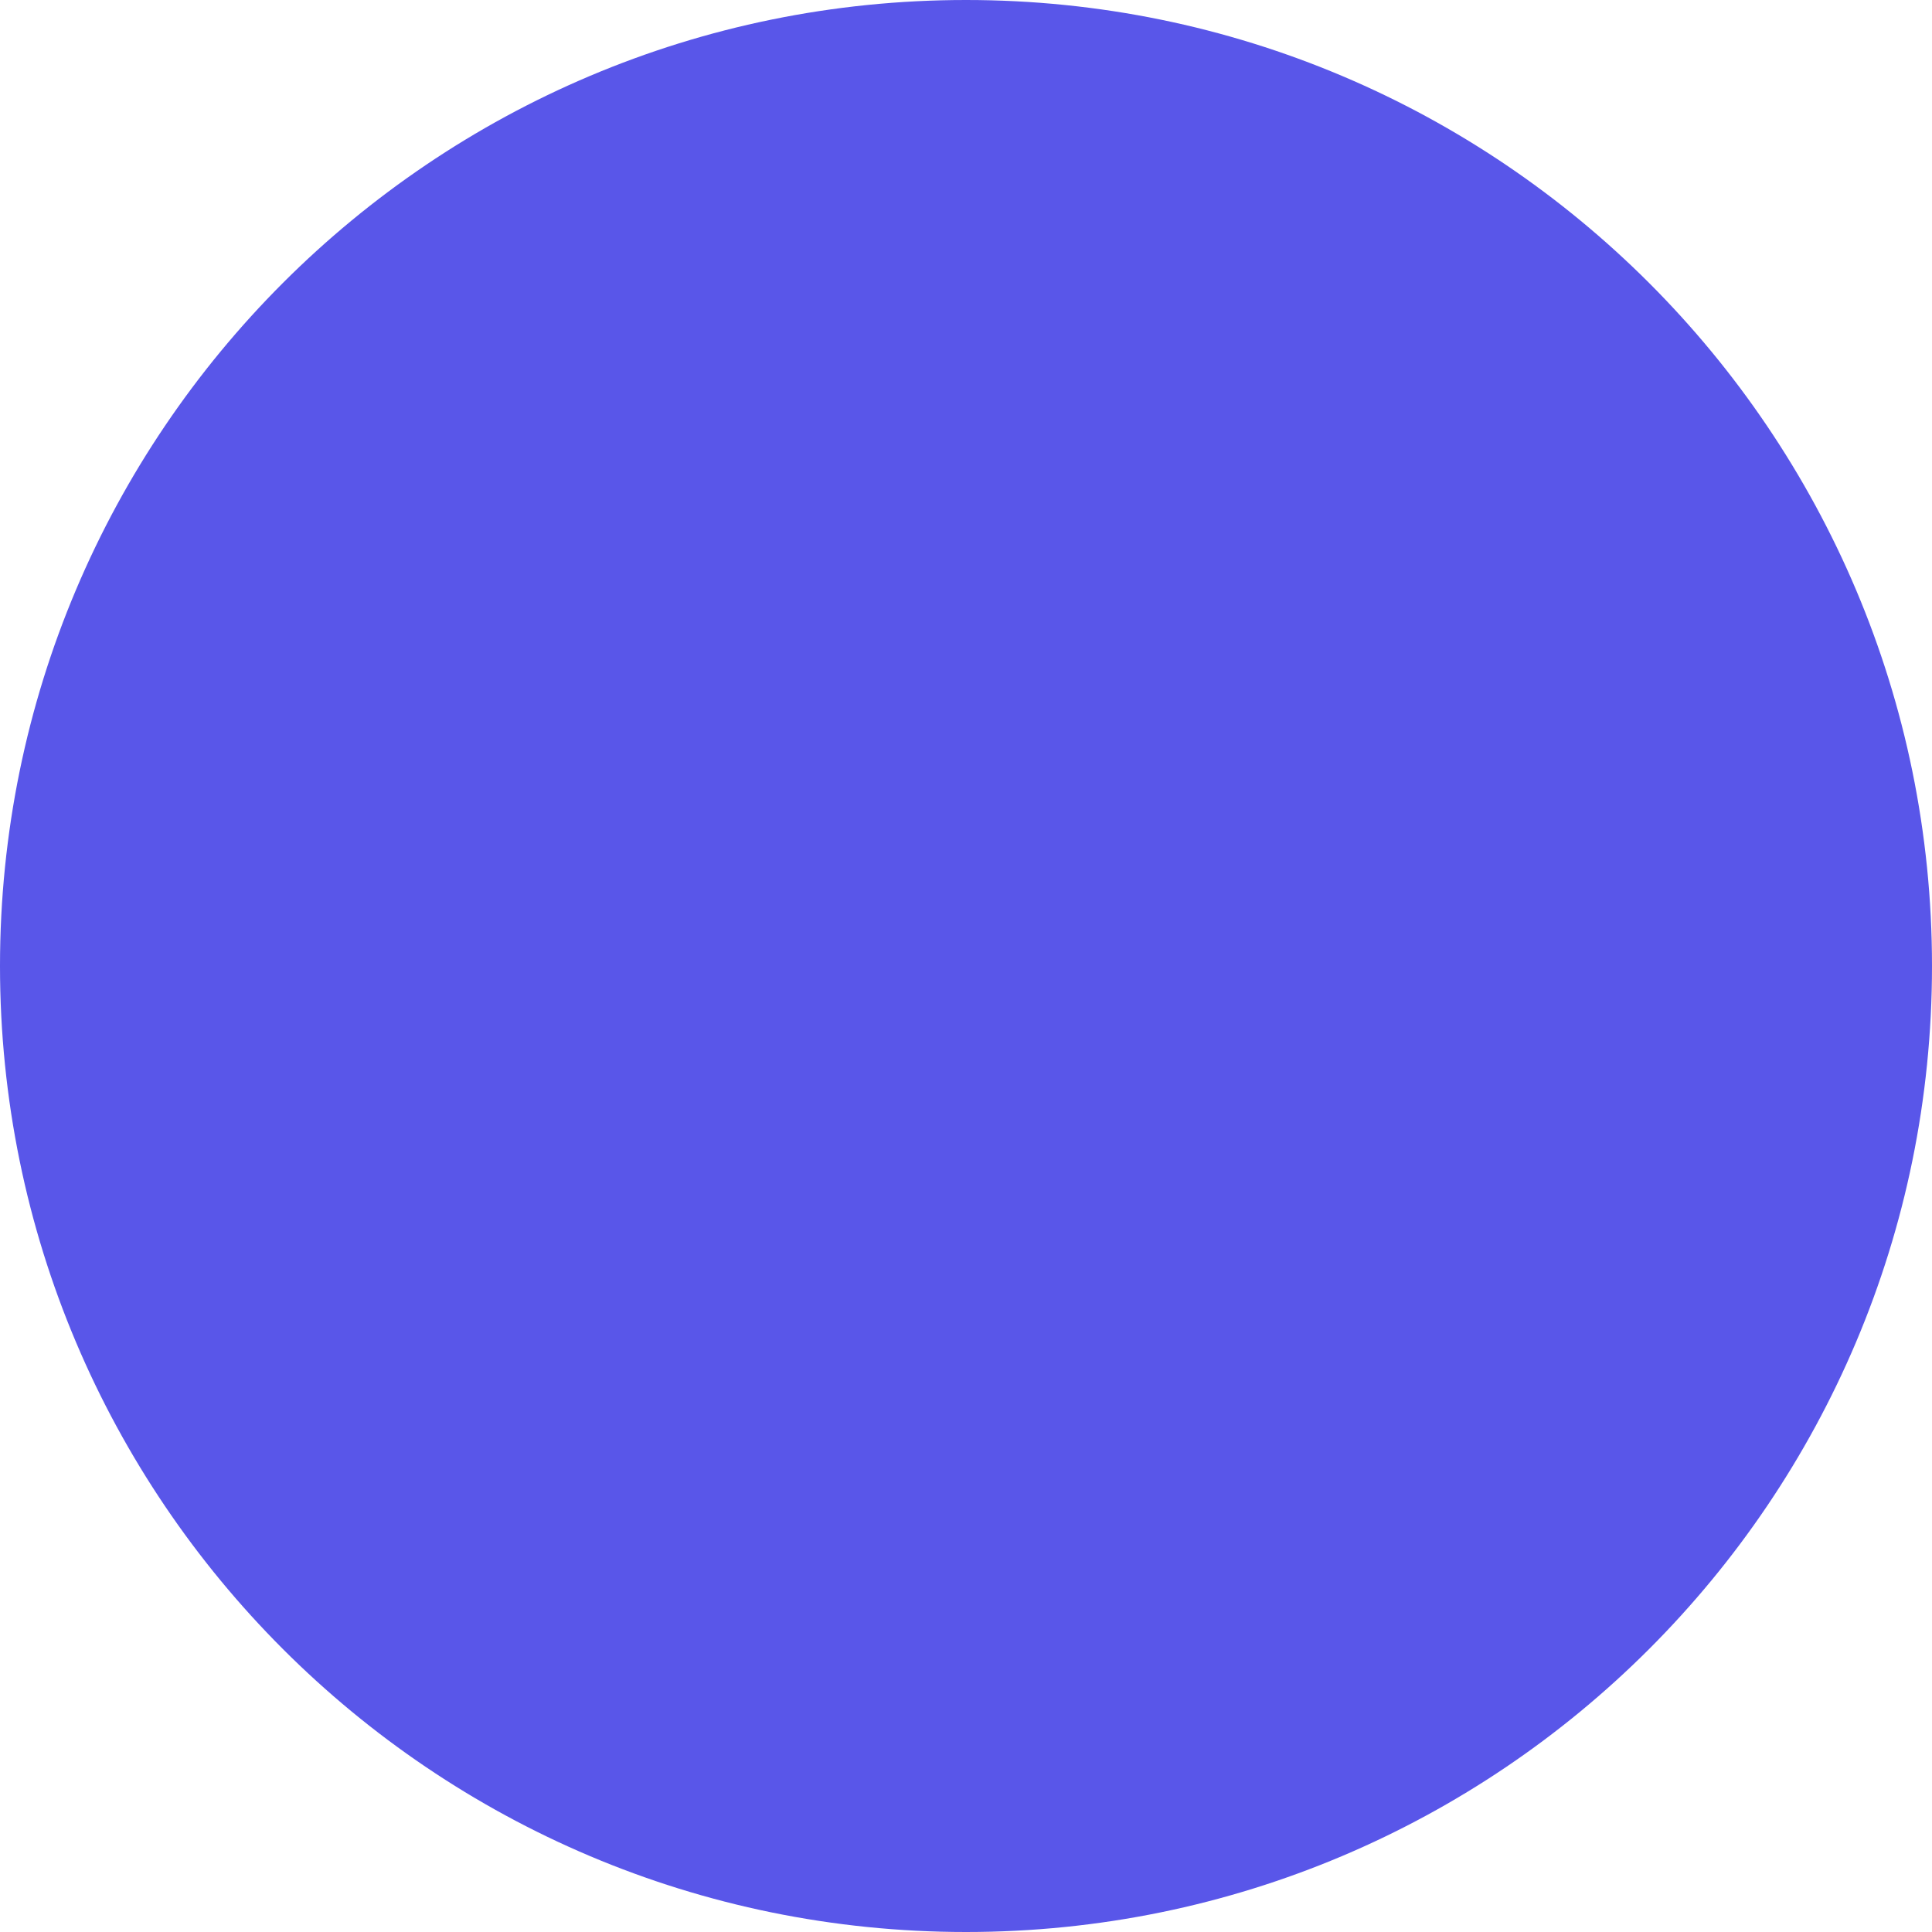
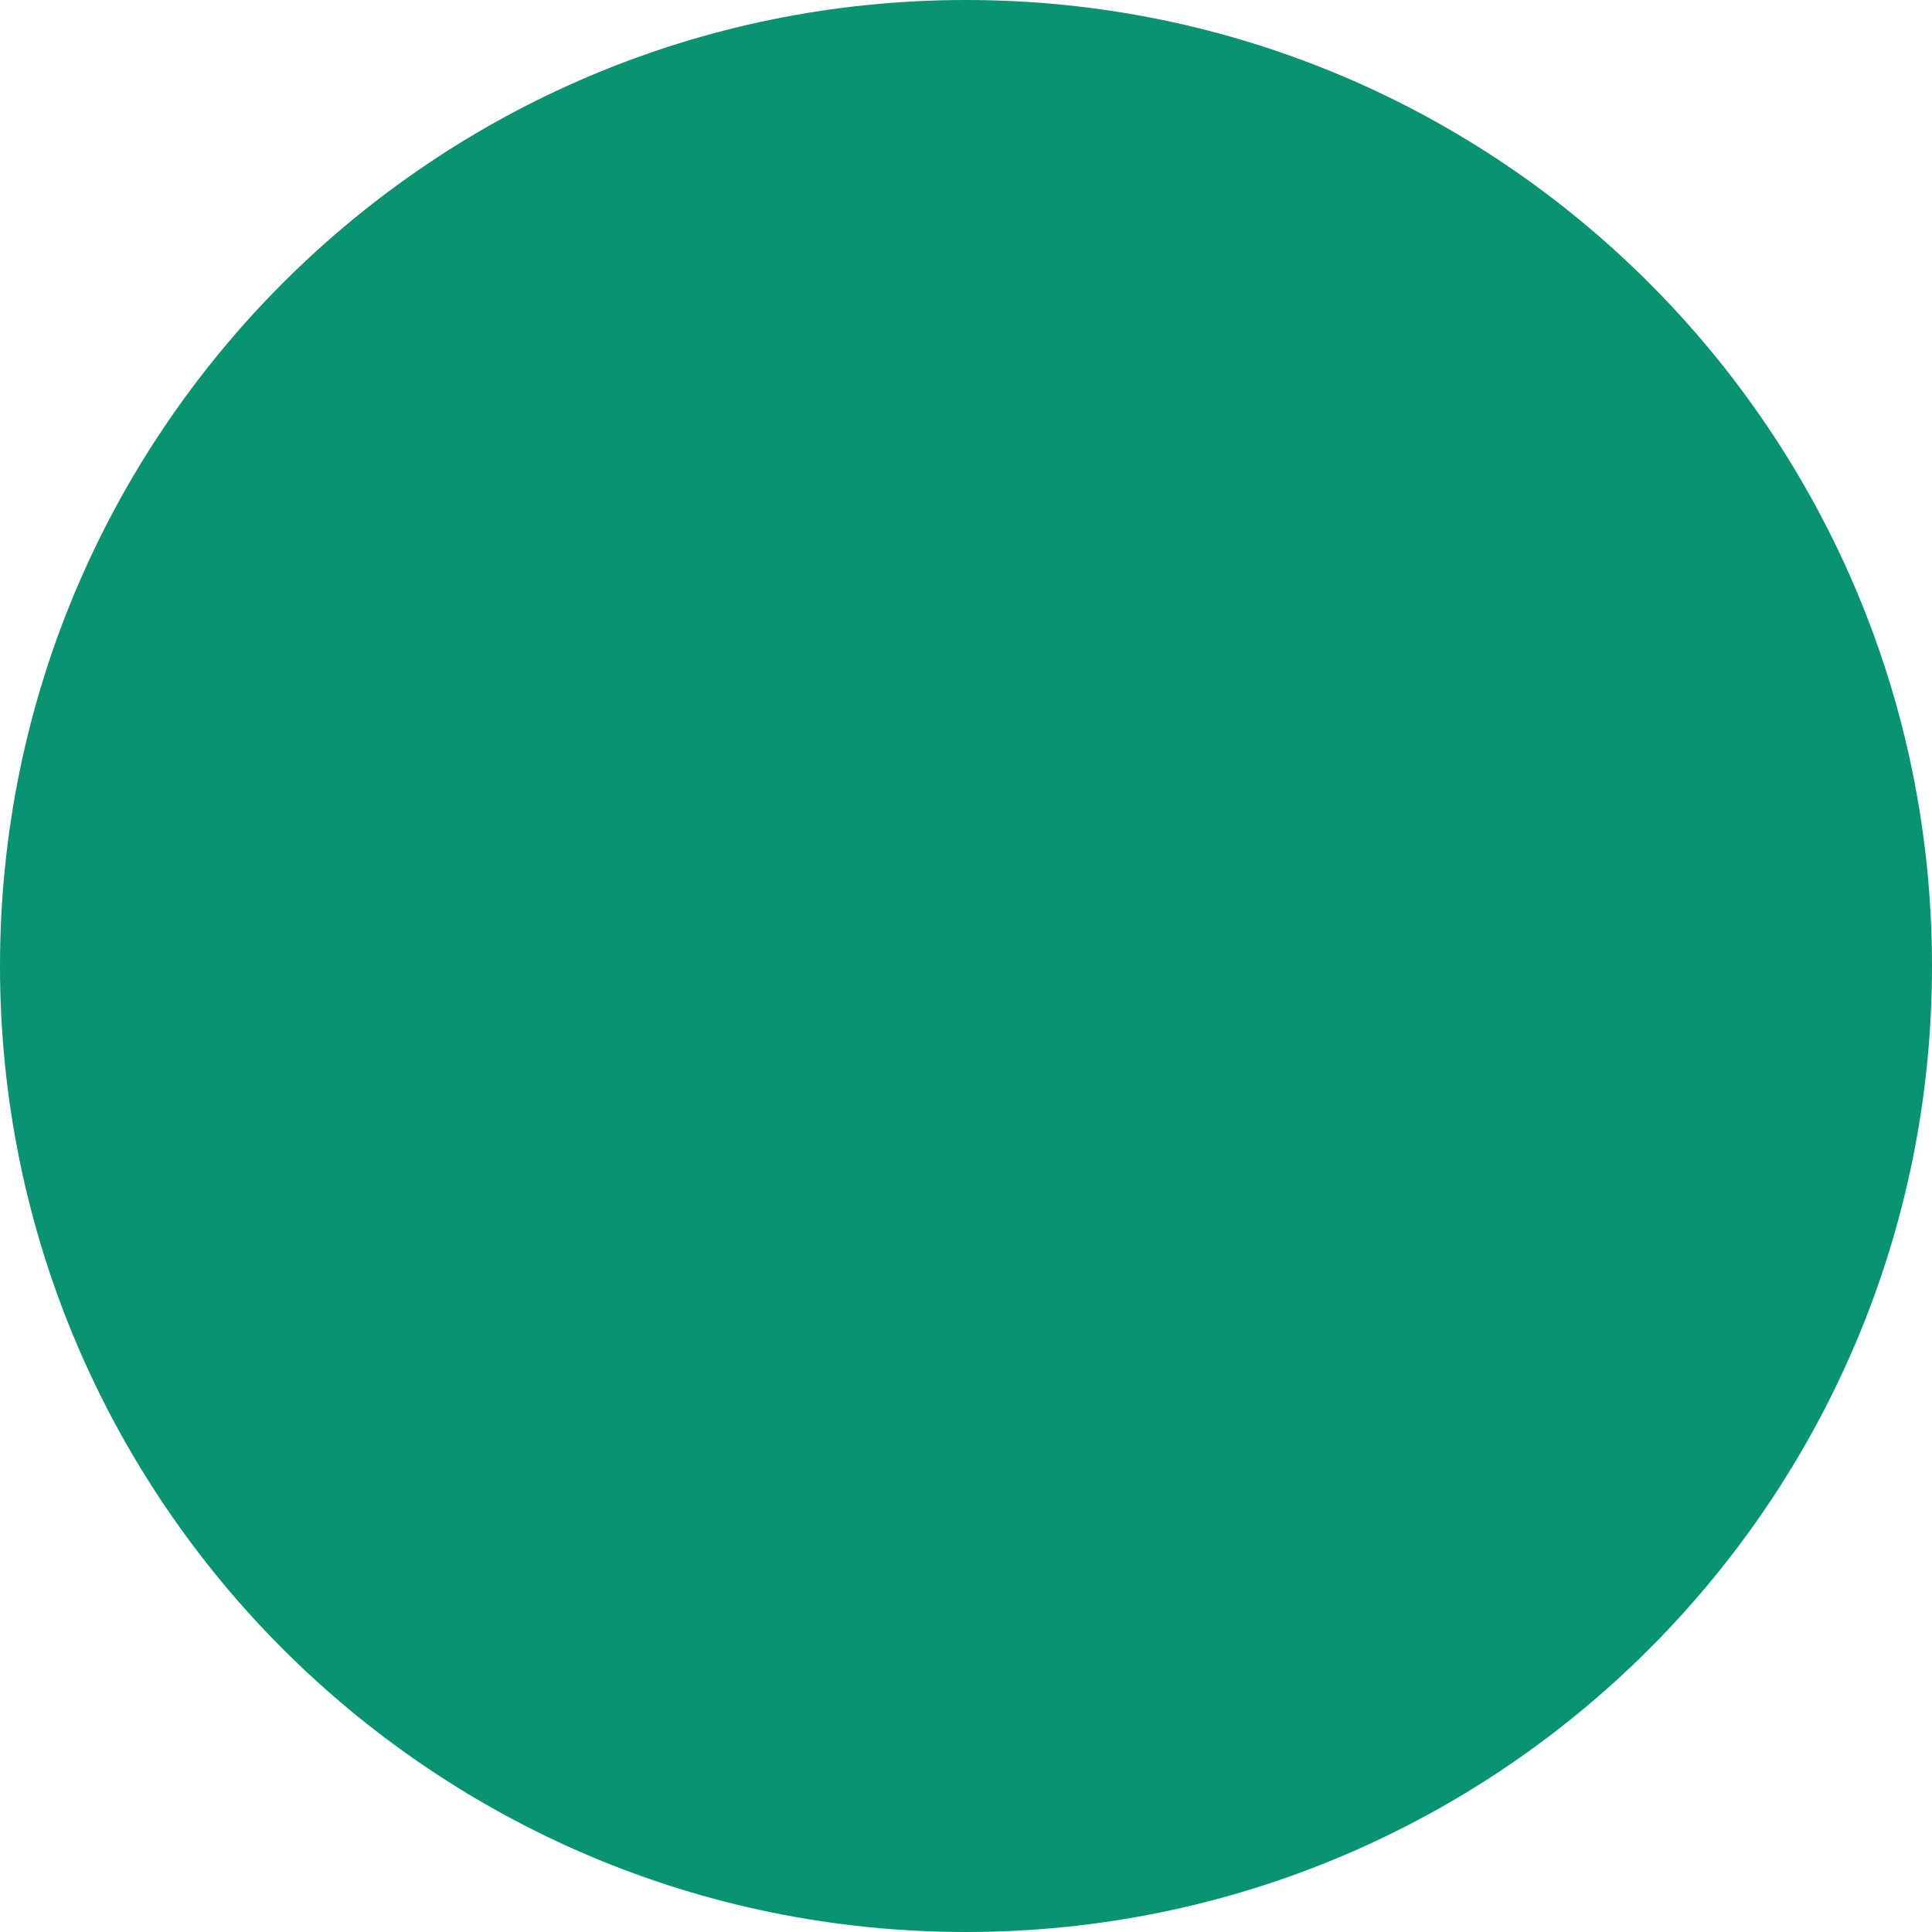
<svg xmlns="http://www.w3.org/2000/svg" width="32" height="32" viewBox="0 0 32 32" fill="none">
-   <path d="M0 16C0 7.163 7.163 0 16 0C24.837 0 32 7.163 32 16C32 24.837 24.837 32 16 32C7.163 32 0 24.837 0 16Z" fill="#5956E9" />
+   <path d="M0 16C0 7.163 7.163 0 16 0C24.837 0 32 7.163 32 16C32 24.837 24.837 32 16 32C7.163 32 0 24.837 0 16Z" fill="#089373" />
</svg>
